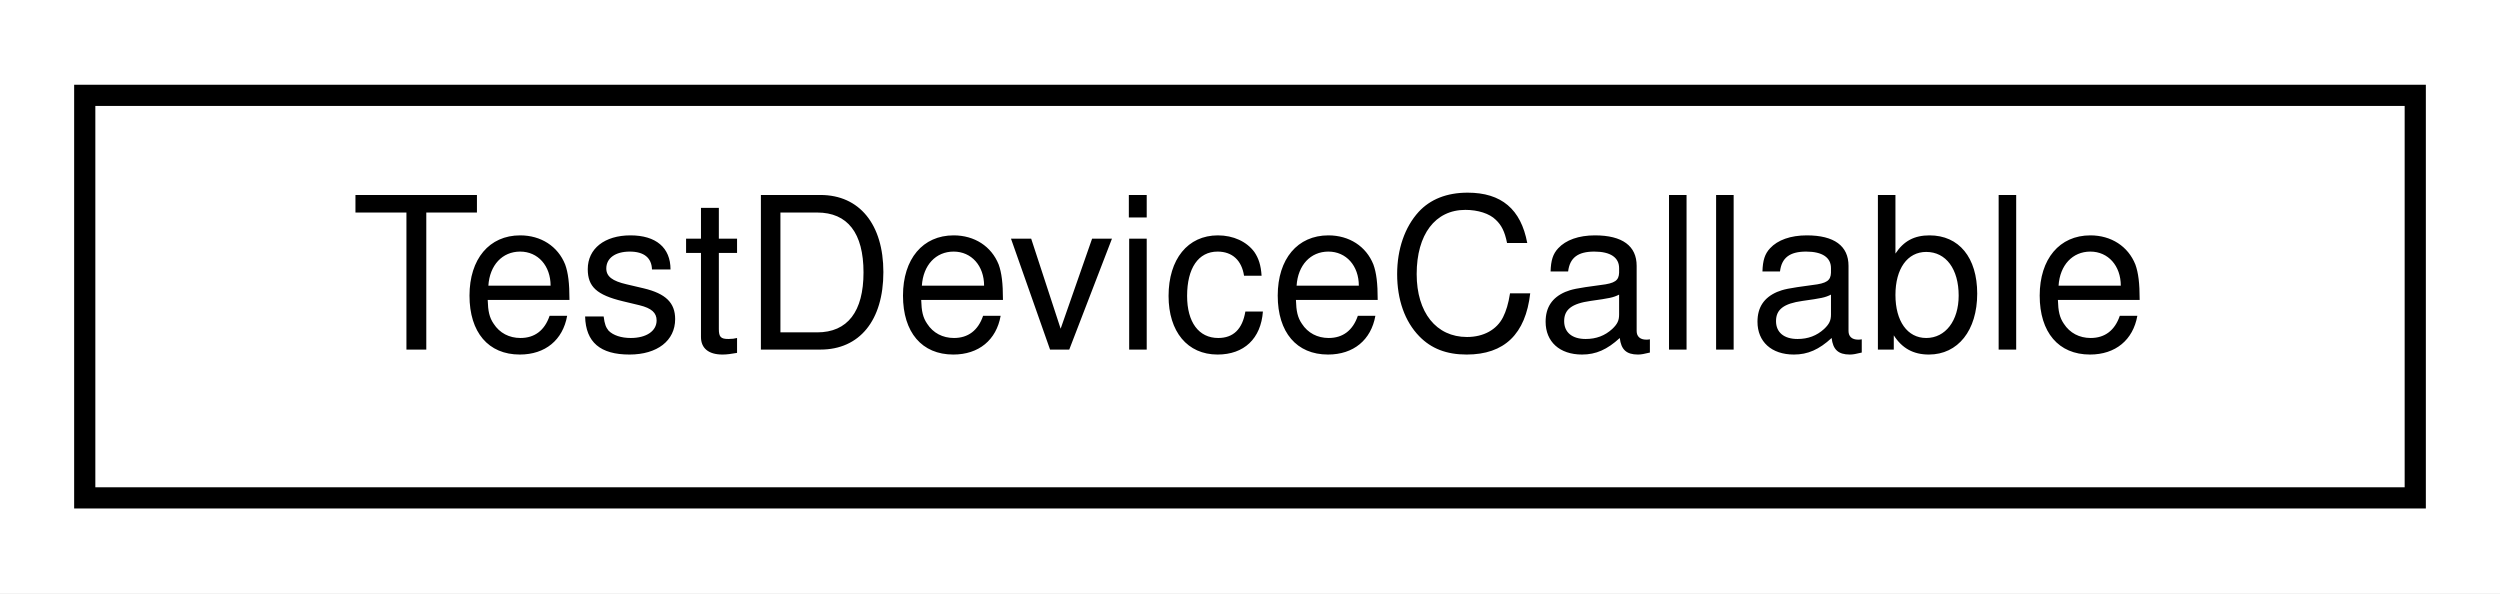
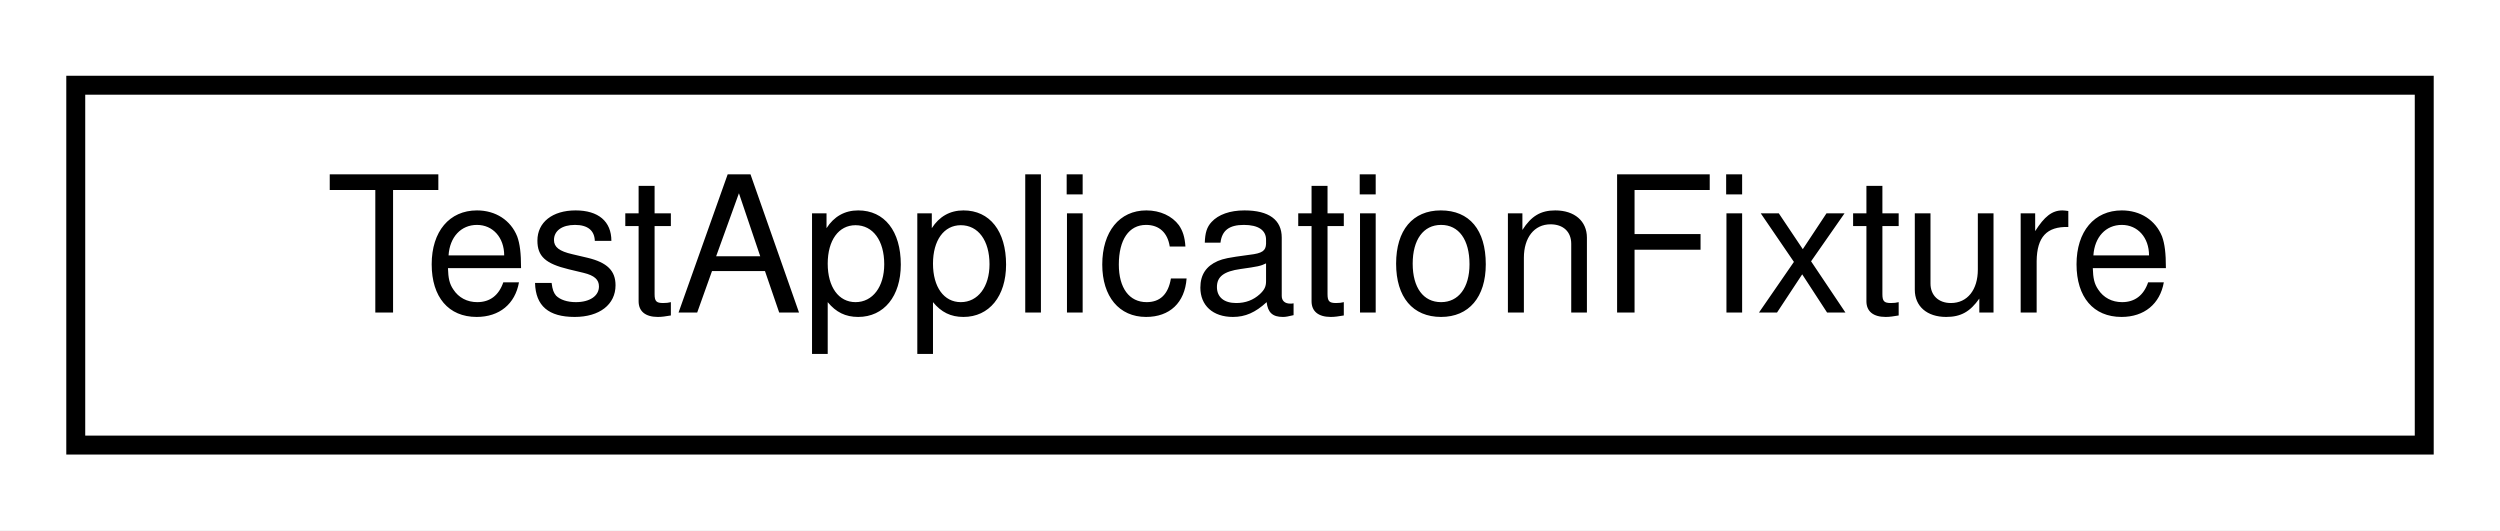
- <svg xmlns="http://www.w3.org/2000/svg" xmlns:xlink="http://www.w3.org/1999/xlink" width="118pt" height="28pt" viewBox="0.00 0.00 118.00 28.00">
+ <svg xmlns="http://www.w3.org/2000/svg" xmlns:xlink="http://www.w3.org/1999/xlink" width="132pt" height="28pt" viewBox="0.00 0.00 132.00 28.00">
  <g id="graph0" class="graph" transform="scale(1 1) rotate(0) translate(4 24)">
-     <polygon fill="#ffffff" stroke="transparent" points="-4,4 -4,-24 114,-24 114,4 -4,4" />
+     <polygon fill="#ffffff" stroke="transparent" points="-4,4 -4,-24 128,-24 128,4 -4,4" />
    <g id="node1" class="node">
      <g id="a_node1">
-         <a xlink:href="struct_test_device_callable.html" target="_top" xlink:title="TestDeviceCallable">
-           <polygon fill="#ffffff" stroke="#000000" points="0,-.5 0,-19.5 110,-19.5 110,-.5 0,-.5" />
-           <text text-anchor="middle" x="55" y="-7.5" font-family="Helvetica,sans-Serif" font-size="10.00" fill="#000000">TestDeviceCallable</text>
+         <a xlink:href="struct_test_application_fixture.html" target="_top" xlink:title="TestApplicationFixture">
+           <polygon fill="#ffffff" stroke="#000000" points="0,-.5 0,-19.5 124,-19.5 124,-.5 0,-.5" />
+           <text text-anchor="middle" x="62" y="-7.5" font-family="Helvetica,sans-Serif" font-size="10.00" fill="#000000">TestApplicationFixture</text>
        </a>
      </g>
    </g>
  </g>
</svg>
